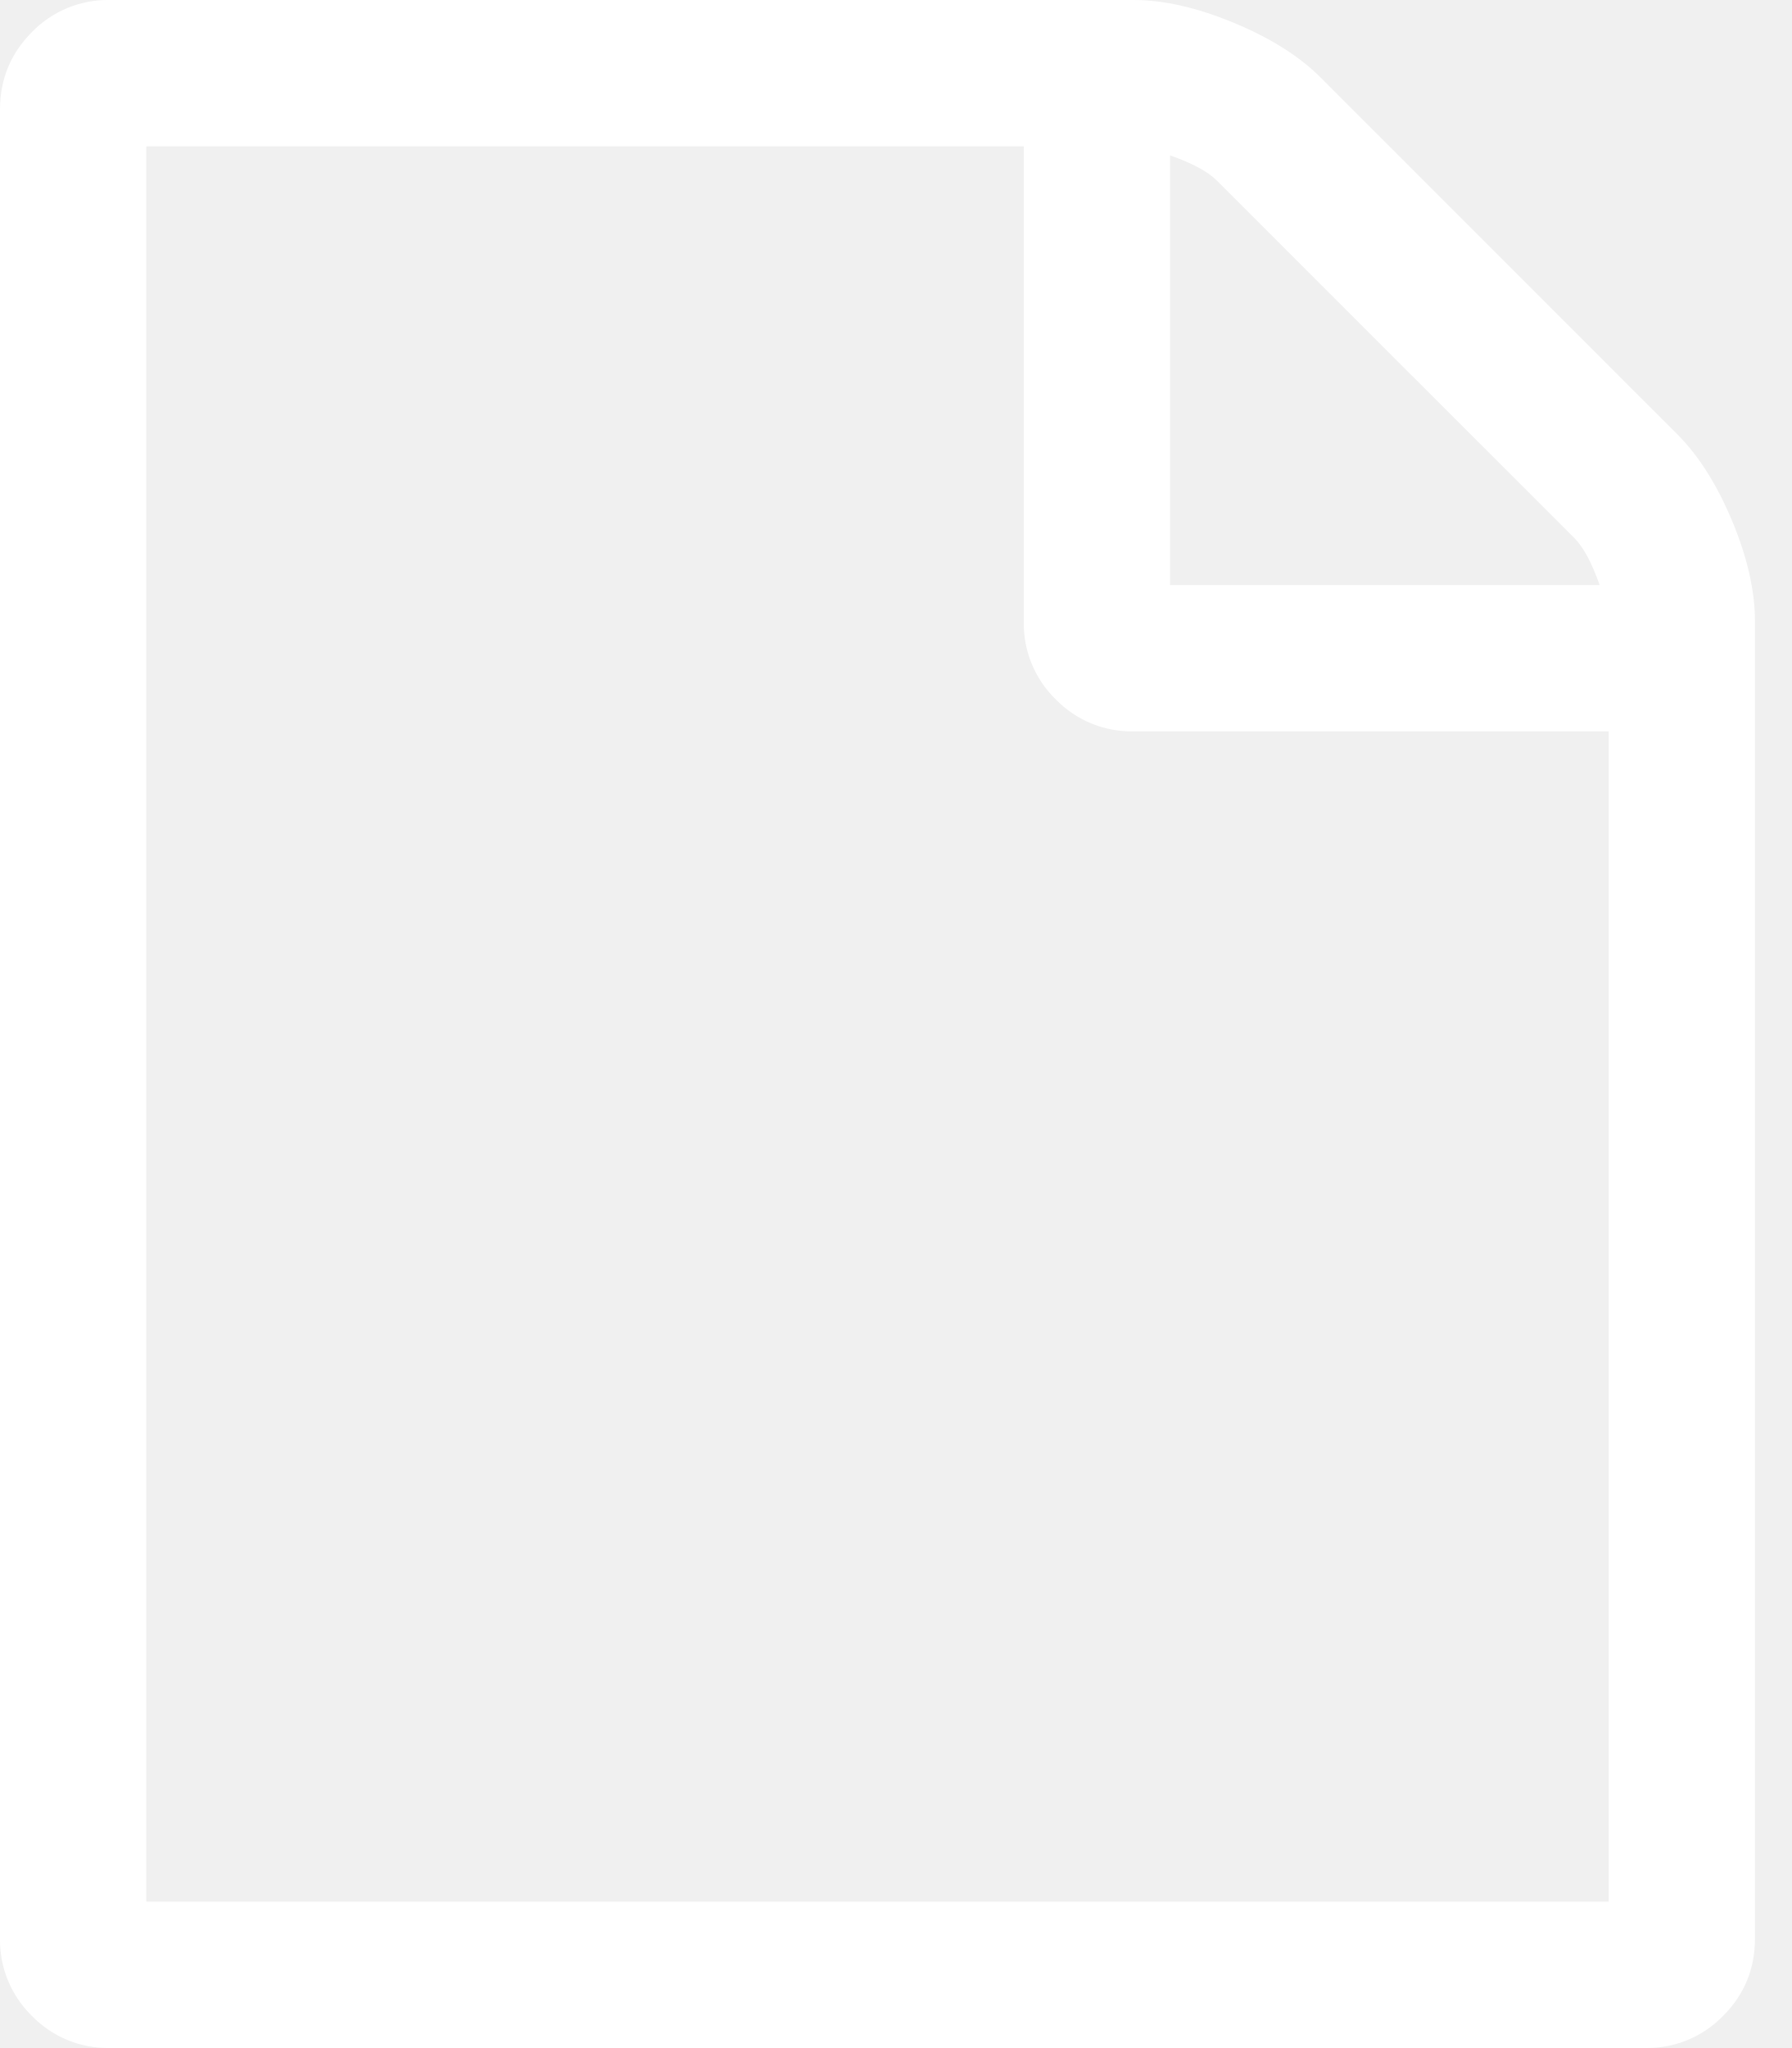
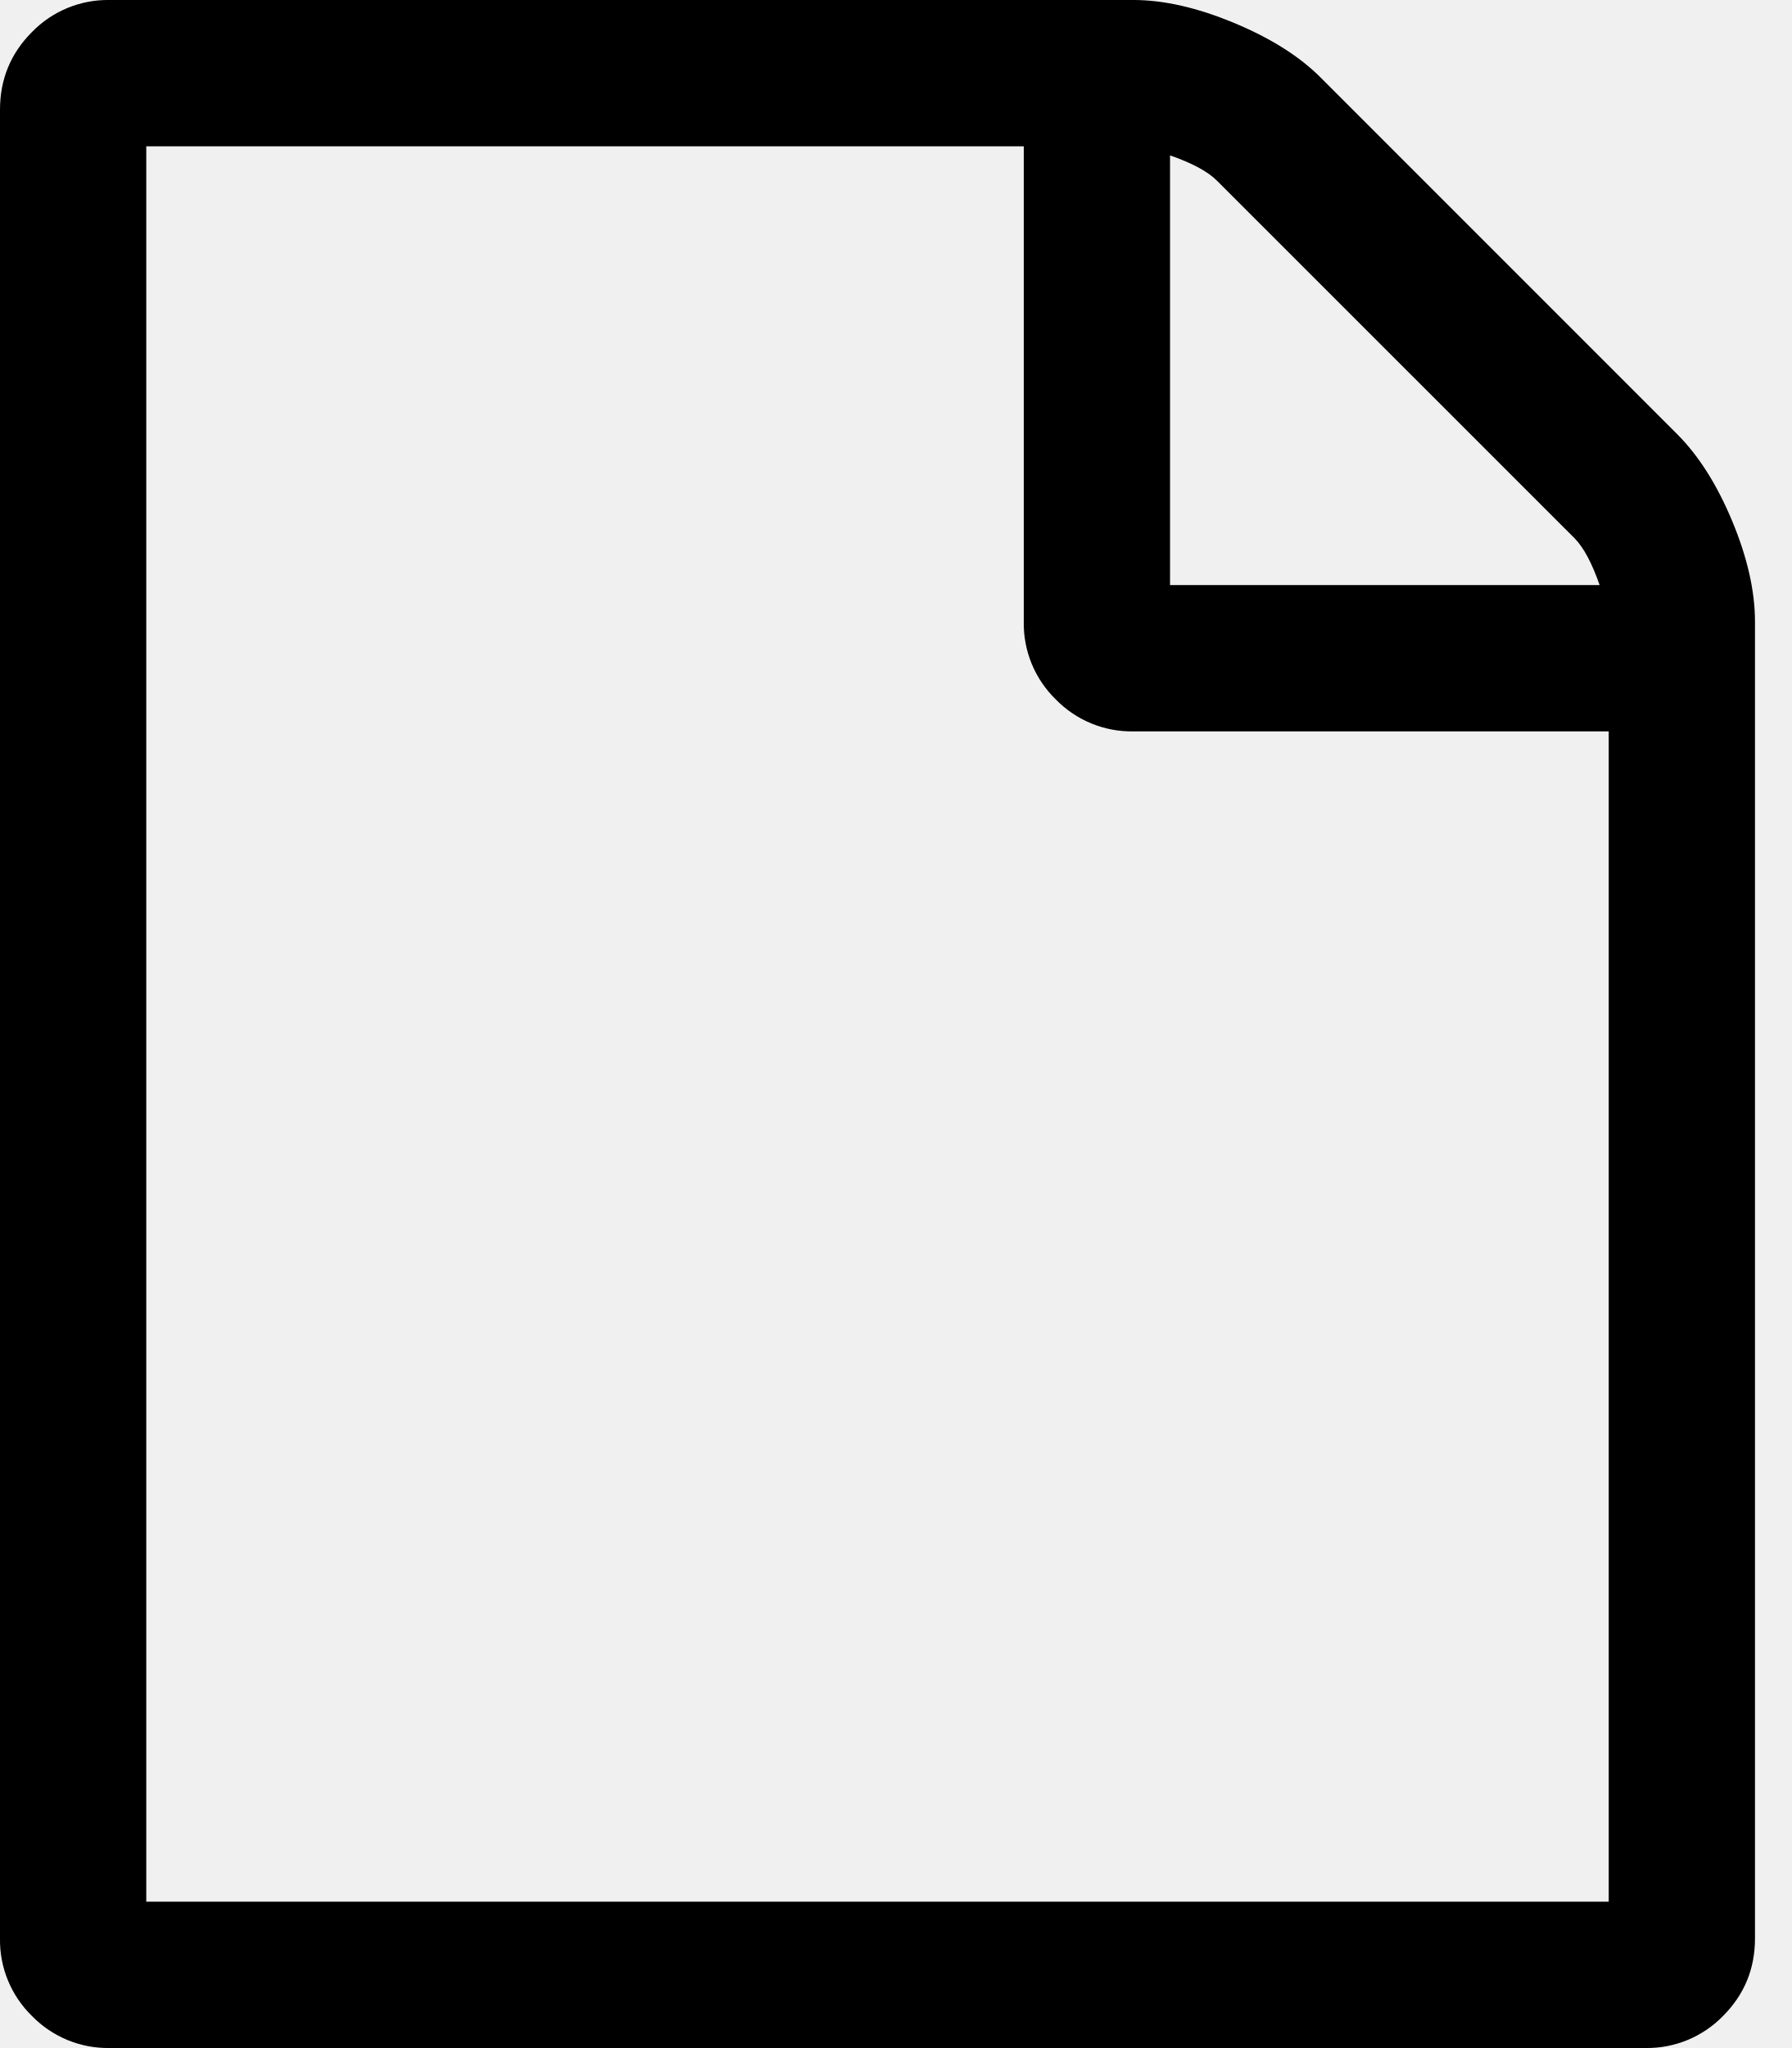
<svg xmlns="http://www.w3.org/2000/svg" width="14" height="16">
-   <path d="M13.107 3.393c.167.167.31.393.429.678.119.286.178.548.178.786v10.286c0 .238-.083.44-.25.607a.827.827 0 0 1-.607.25h-12a.827.827 0 0 1-.607-.25.827.827 0 0 1-.25-.607V.857C0 .62.083.417.25.25A.827.827 0 0 1 .857 0h8c.238 0 .5.06.786.179.286.119.512.261.678.428l2.786 2.786ZM9.143 1.214v3.357H12.5c-.06-.172-.125-.294-.196-.366L9.509 1.411c-.072-.072-.194-.137-.366-.197Zm3.428 13.643V5.714H8.857a.827.827 0 0 1-.607-.25.827.827 0 0 1-.25-.607V1.143H1.143v13.714H12.57Z" fill="#FFF" />
+   <path d="M13.107 3.393c.167.167.31.393.429.678.119.286.178.548.178.786v10.286c0 .238-.083.44-.25.607a.827.827 0 0 1-.607.25h-12a.827.827 0 0 1-.607-.25.827.827 0 0 1-.25-.607V.857C0 .62.083.417.25.25A.827.827 0 0 1 .857 0h8c.238 0 .5.06.786.179.286.119.512.261.678.428l2.786 2.786ZM9.143 1.214v3.357H12.5c-.06-.172-.125-.294-.196-.366L9.509 1.411c-.072-.072-.194-.137-.366-.197Zm3.428 13.643V5.714H8.857a.827.827 0 0 1-.607-.25.827.827 0 0 1-.25-.607V1.143H1.143v13.714H12.57Z" fill="#000" />
</svg>
